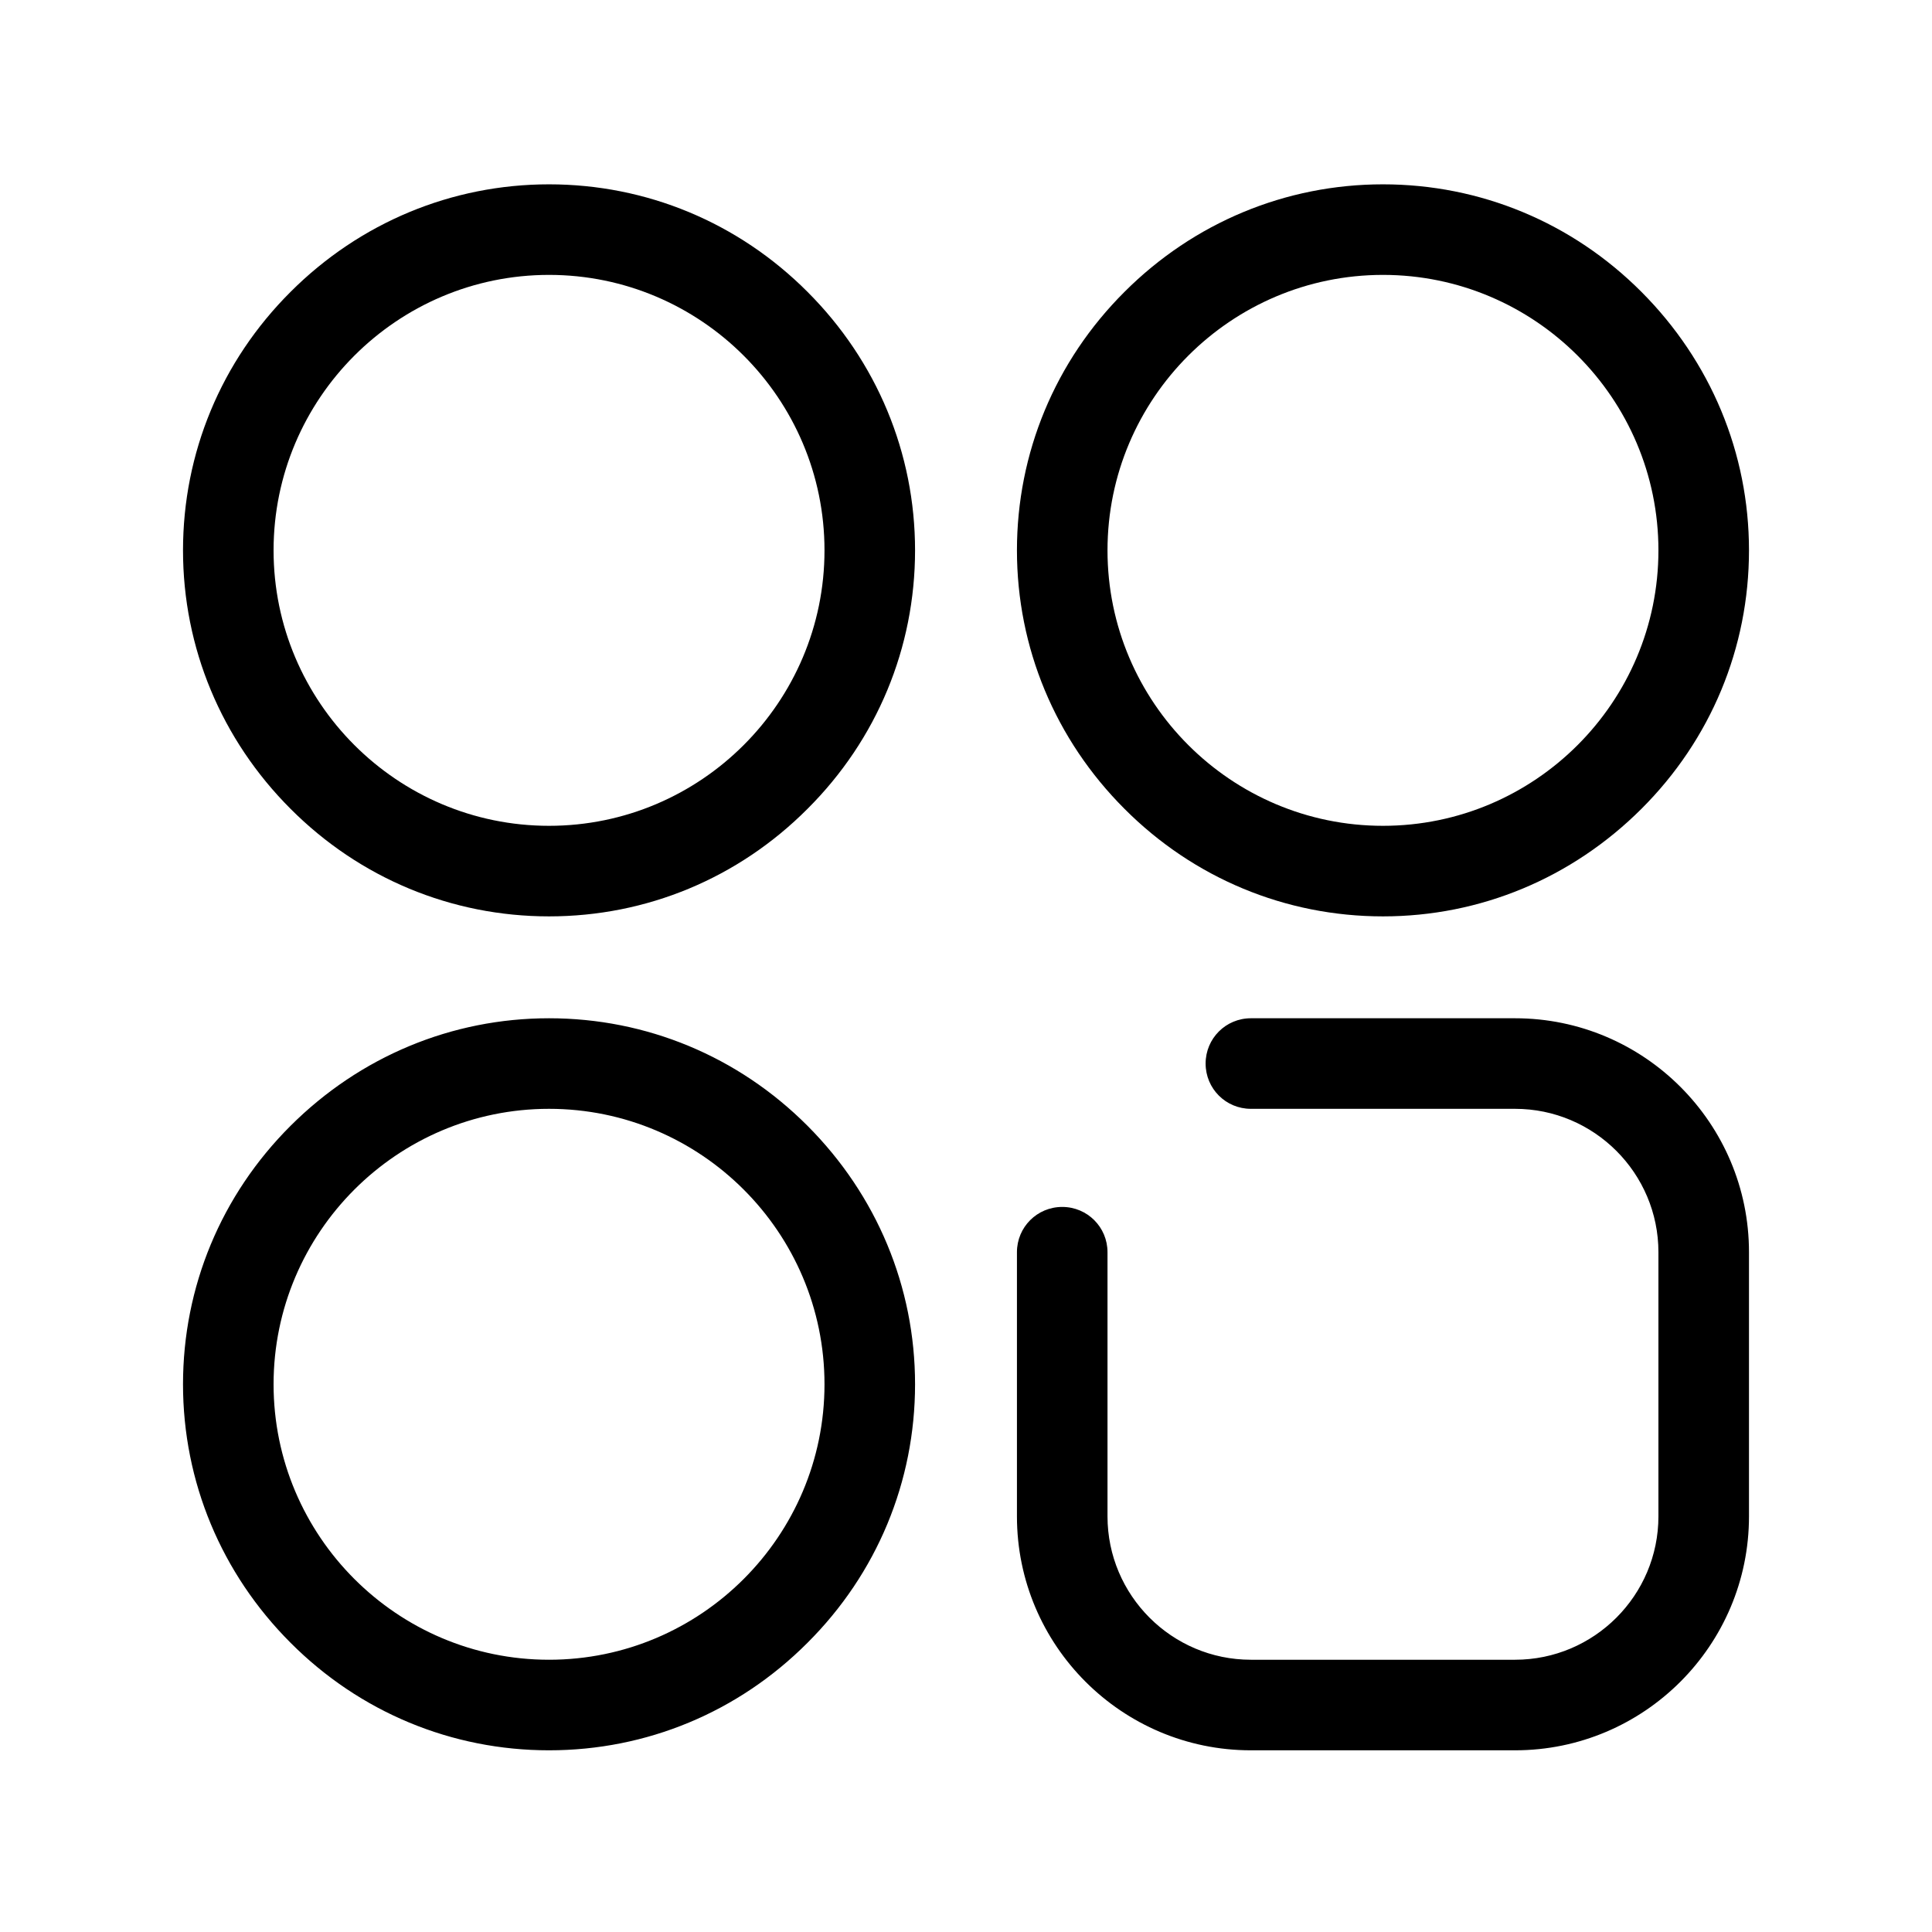
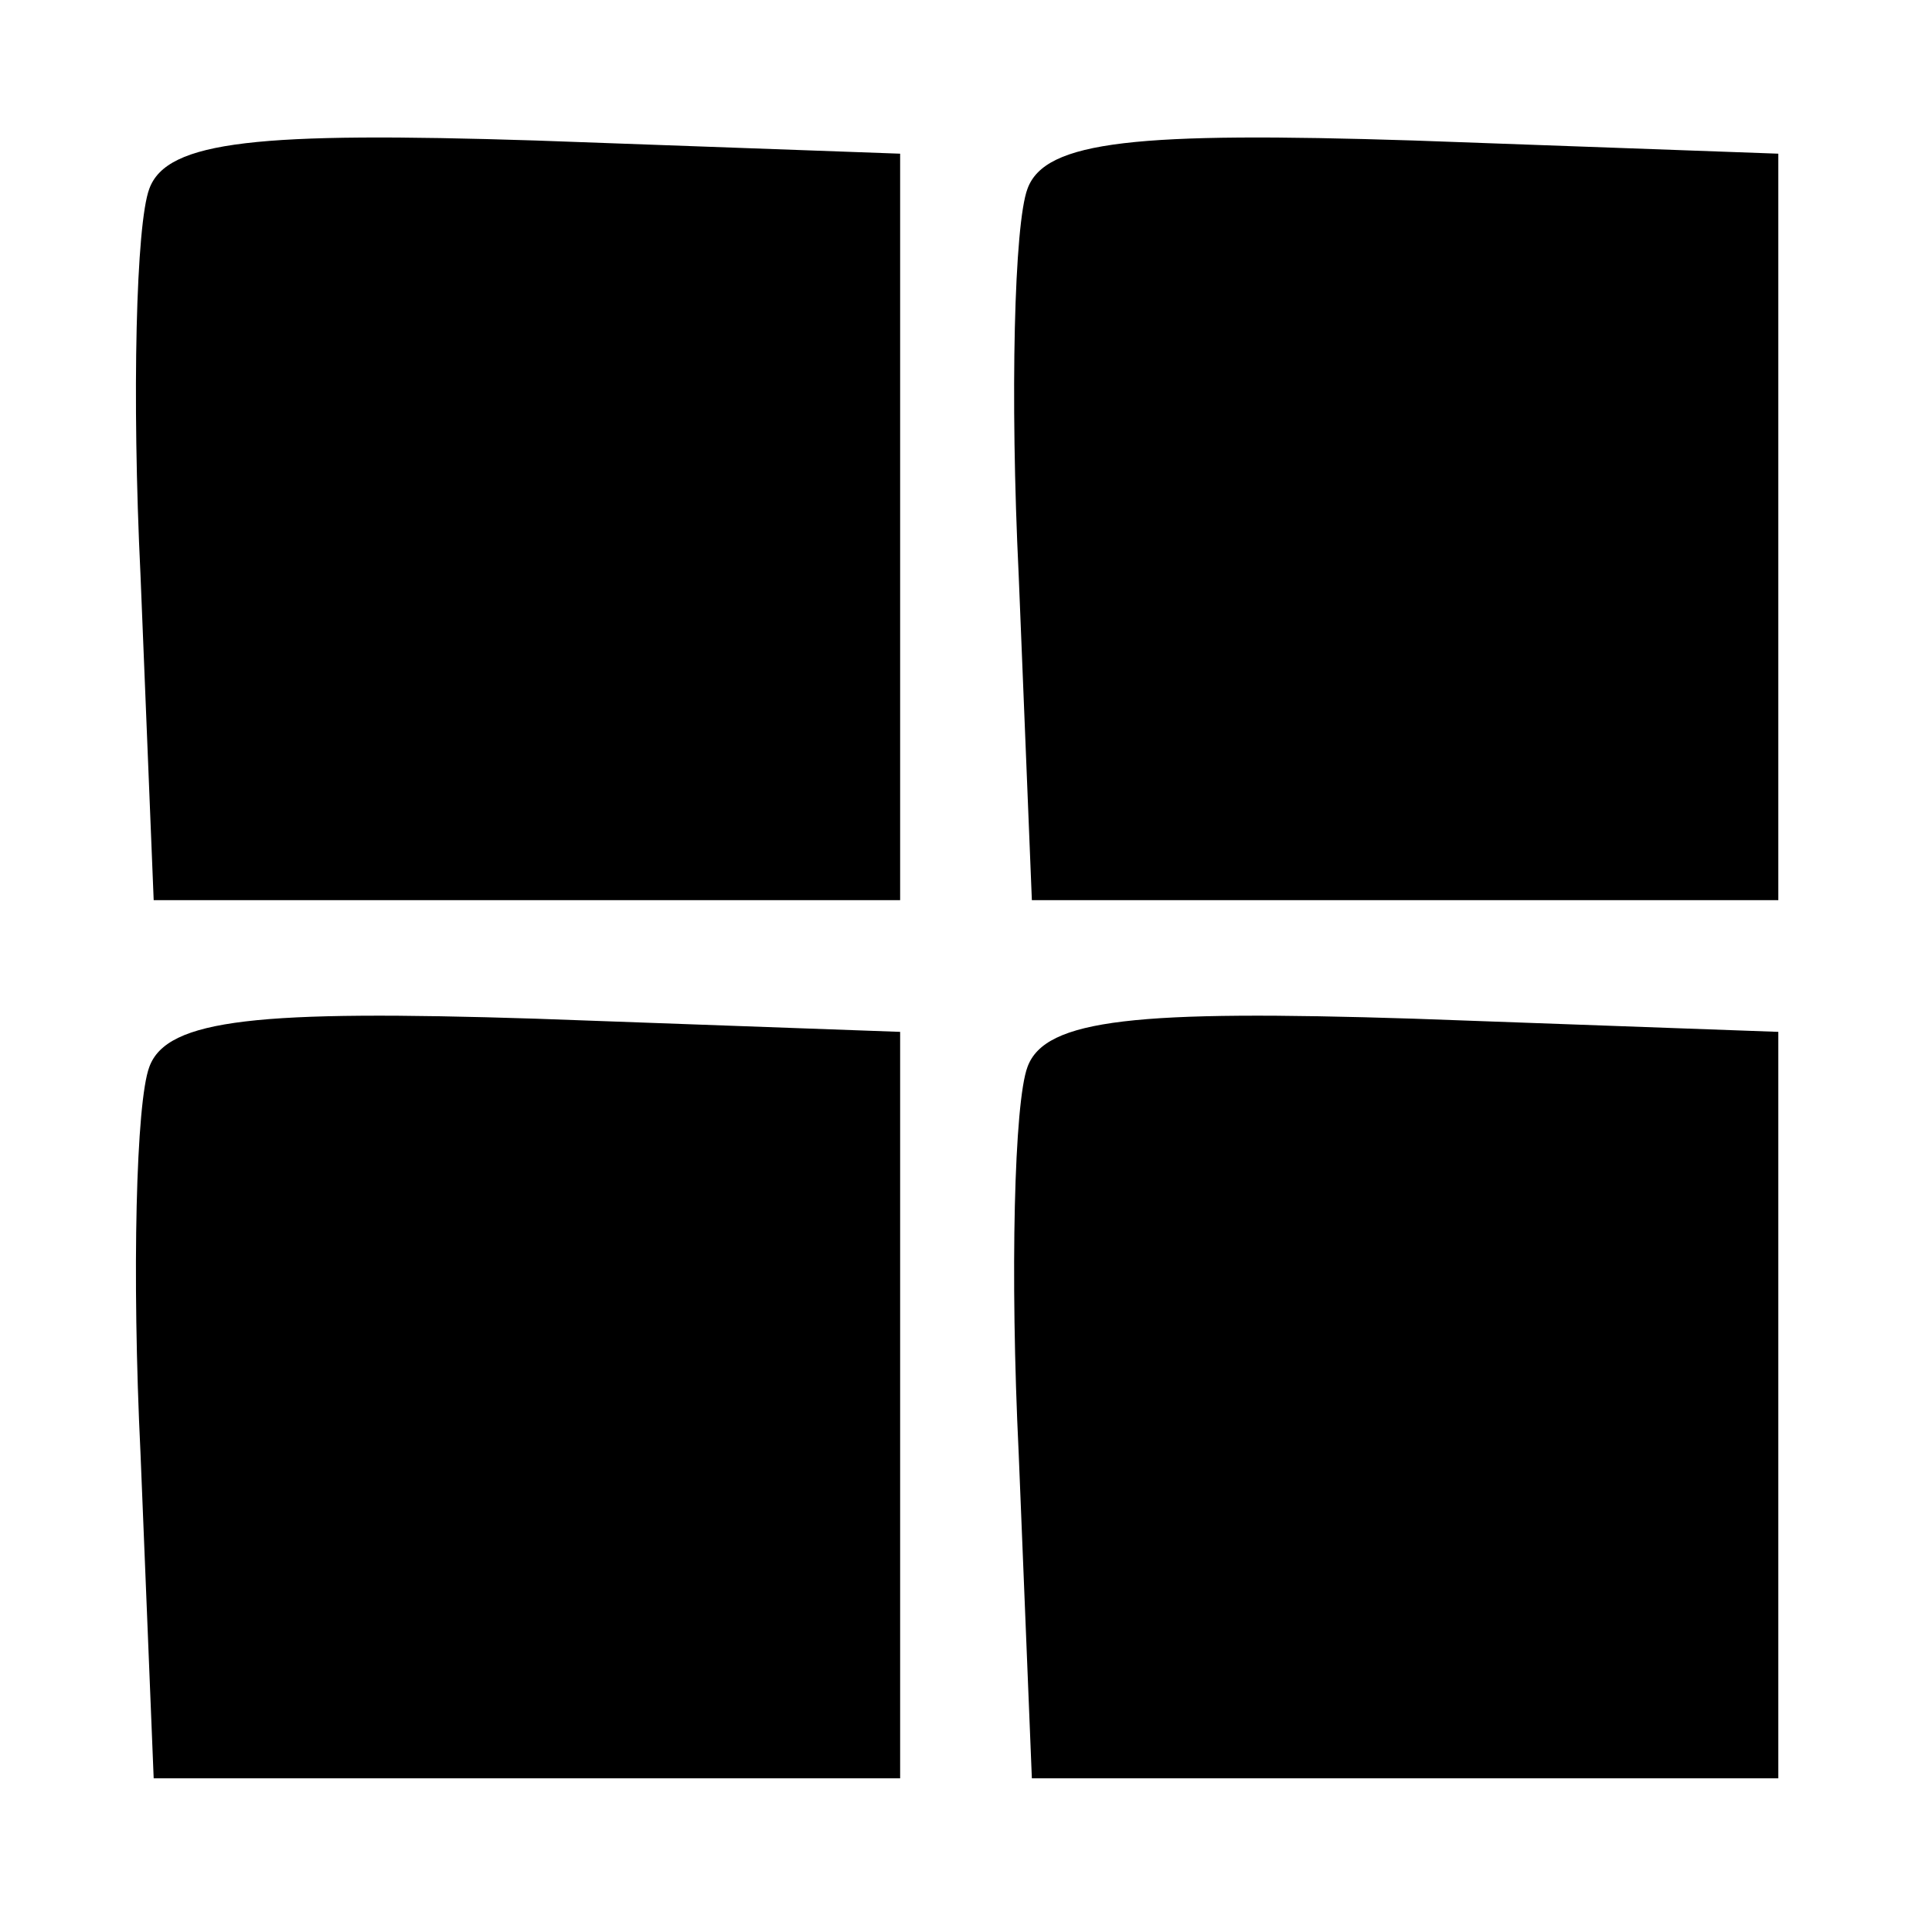
- <svg xmlns="http://www.w3.org/2000/svg" t="1592644420061" class="icon" viewBox="0 0 1024 1024" version="1.1" p-id="12091" width="48" height="48">
-   <defs>
-     <style type="text/css" />
-   </defs>
-   <path d="M291 485.7c-51.6 0-100.3-20.2-137-57-36.7-36.7-57-85.4-57-137s20.2-100.3 57-137c36.7-36.7 85.4-57 137-57 51.6 0 100.3 20.2 137 57 36.7 36.7 57 85.4 57 137s-20.2 100.3-57 137c-36.7 36.8-85.3 57-137 57z m0-340c-80.5 0-146 65.5-146 146s65.5 146 146 146 146-65.5 146-146-65.5-146-146-146zM291 927.7c-51.6 0-100.3-20.2-137-57-36.7-36.7-57-85.4-57-137s20.2-100.3 57-137 85.4-57 137-57c51.6 0 100.3 20.2 137 57s57 85.4 57 137c0 51.6-20.2 100.3-57 137-36.7 36.8-85.3 57-137 57z m0-340c-80.5 0-146 65.5-146 146s65.5 146 146 146 146-65.5 146-146-65.5-146-146-146zM803 927.7H663c-68.4 0-124-55.6-124-124v-140c0-13.3 10.7-24 24-24s24 10.7 24 24v140c0 41.9 34.1 76 76 76h140c41.9 0 76-34.1 76-76v-140c0-41.9-34.1-76-76-76H663c-13.3 0-24-10.7-24-24s10.7-24 24-24h140c68.4 0 124 55.6 124 124v140c0 68.4-55.6 124-124 124zM733 485.7c-51.6 0-100.3-20.2-137-57-36.7-36.7-57-85.4-57-137s20.2-100.3 57-137c36.7-36.7 85.4-57 137-57s100.3 20.2 137 57 57 85.4 57 137-20.2 100.3-57 137-85.3 57-137 57z m0-340c-80.5 0-146 65.5-146 146s65.5 146 146 146 146-65.5 146-146-65.5-146-146-146z" p-id="12092" fill="#000000" />
+ <svg xmlns="http://www.w3.org/2000/svg" version="1.0" width="44pt" height="44pt" viewBox="0 0 44 44" preserveAspectRatio="xMidYMid meet">
+   <g transform="translate(0,44) scale(0.1,-0.1)" fill="#000000" stroke="none">
+     <path d="M34 397 c-3 -8 -4 -47 -2 -88 l3 -74 85 0 85 0 0 85 0 85 -83 3 c-63 2 -84 0 -88 -11z" />
+     <path d="M234 397 c-3 -8 -4 -47 -2 -88 l3 -74 85 0 85 0 0 85 0 85 -83 3 c-63 2 -84 0 -88 -11z" />
+     <path d="M34 197 c-3 -8 -4 -47 -2 -88 l3 -74 85 0 85 0 0 85 0 85 -83 3 c-63 2 -84 0 -88 -11z" />
+     <path d="M234 197 c-3 -8 -4 -47 -2 -88 l3 -74 85 0 85 0 0 85 0 85 -83 3 c-63 2 -84 0 -88 -11z" />
+   </g>
</svg>
